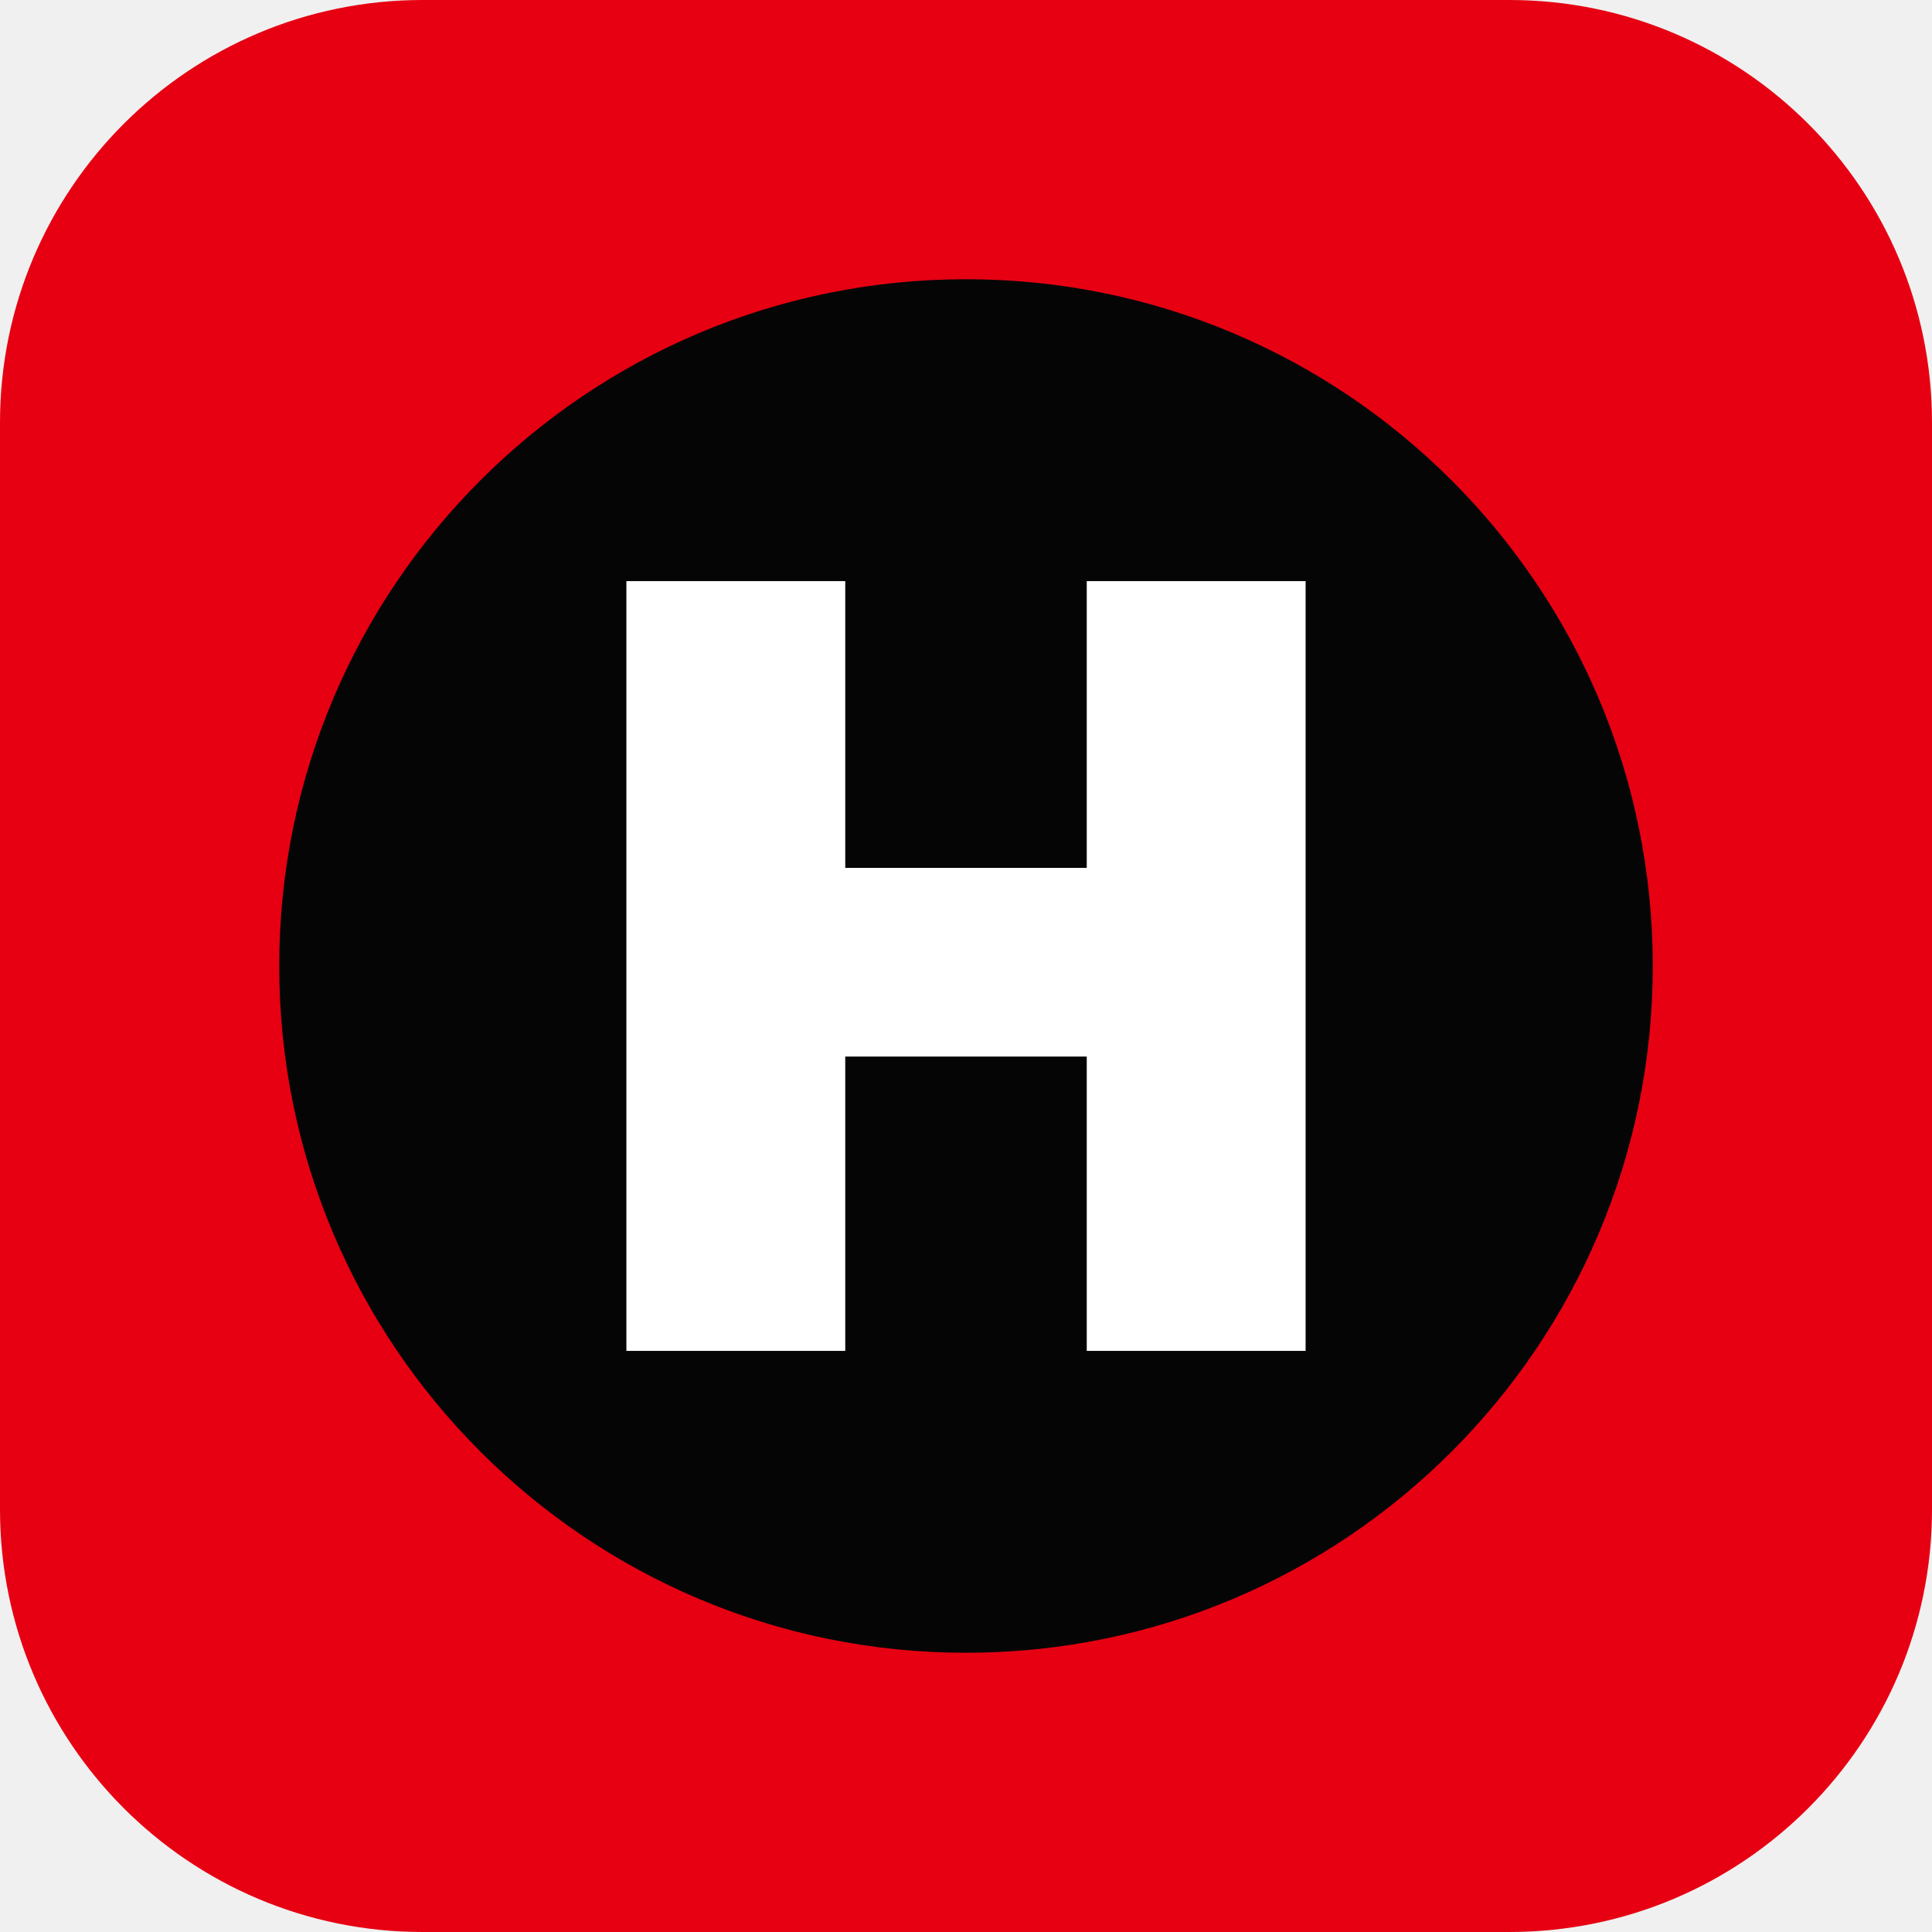
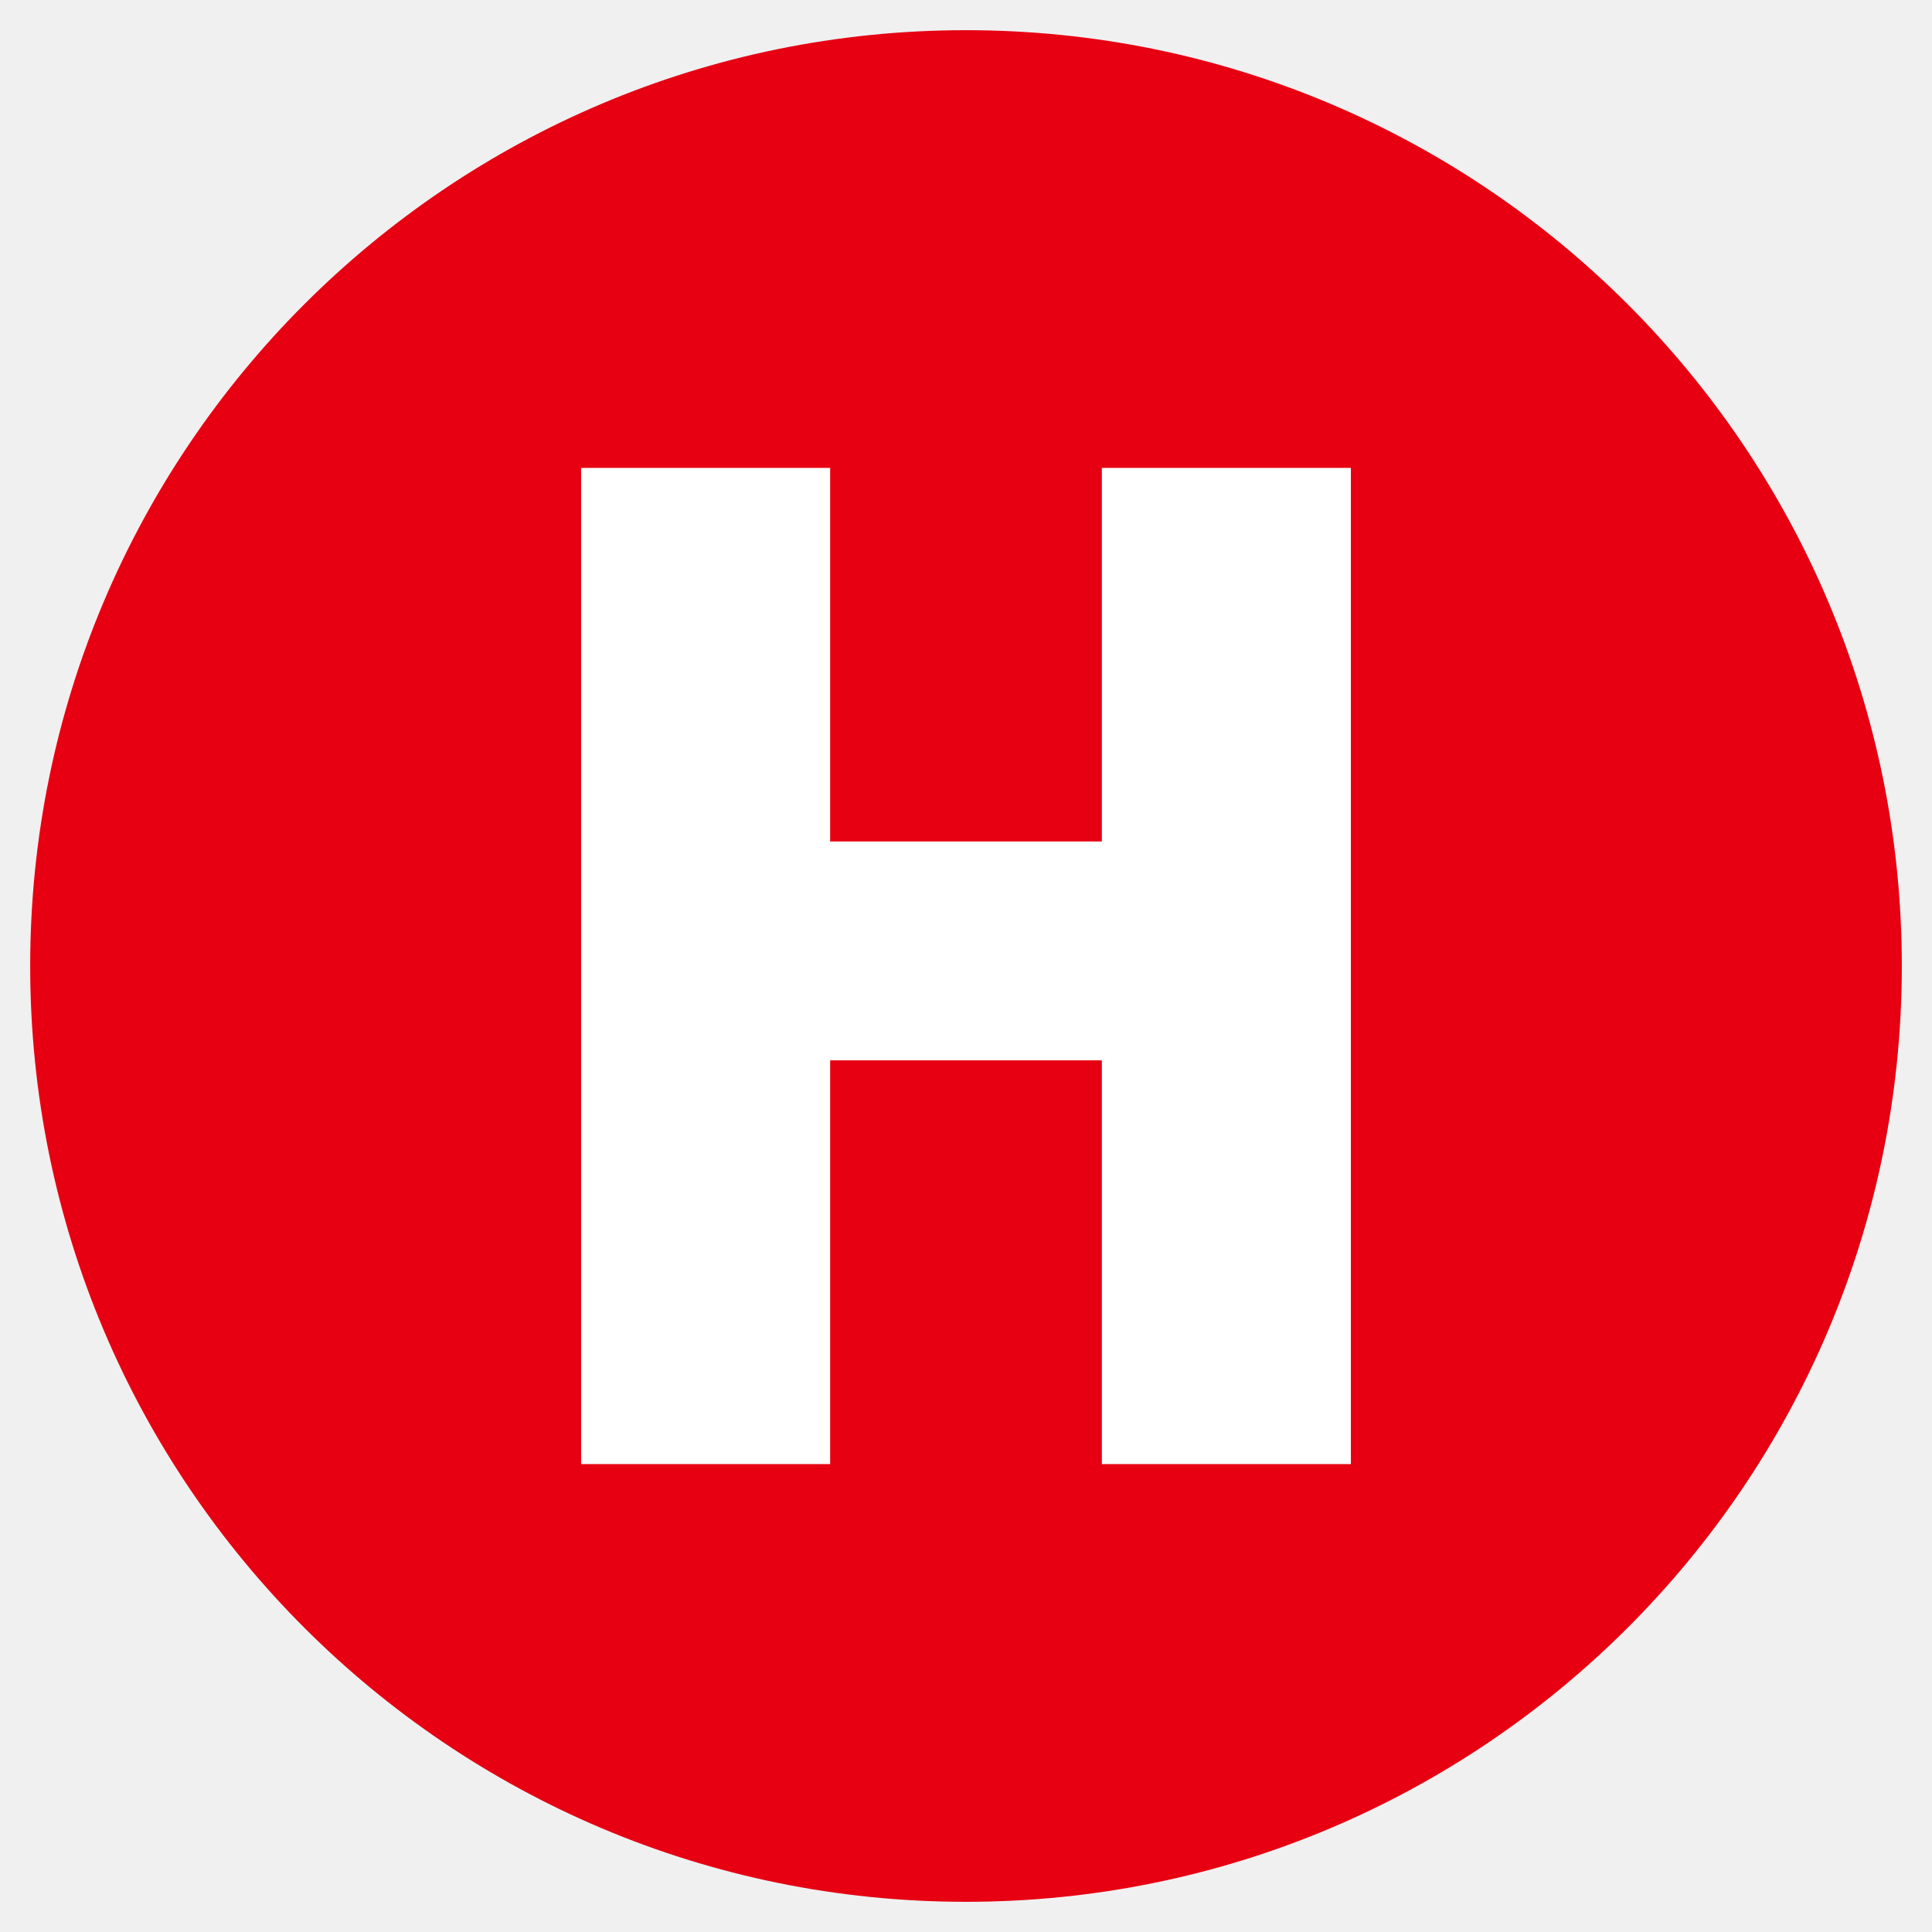
<svg xmlns="http://www.w3.org/2000/svg" viewBox="0 0 512 512">
-   <rect width="512" height="512" rx="112" fill="#e60012" />
-   <circle cx="256" cy="256" r="182" fill="#050505" />
-   <path d="M166 154h58v76h64v-76h58v204h-58v-78h-64v78h-58z" fill="#fff" />
+   <circle cx="256" cy="256" r="248" fill="#e60012" />
+   <path d="M154 124h66v99h72v-99h66v264h-66v-107h-72v107h-66z" fill="#fff" />
</svg>
